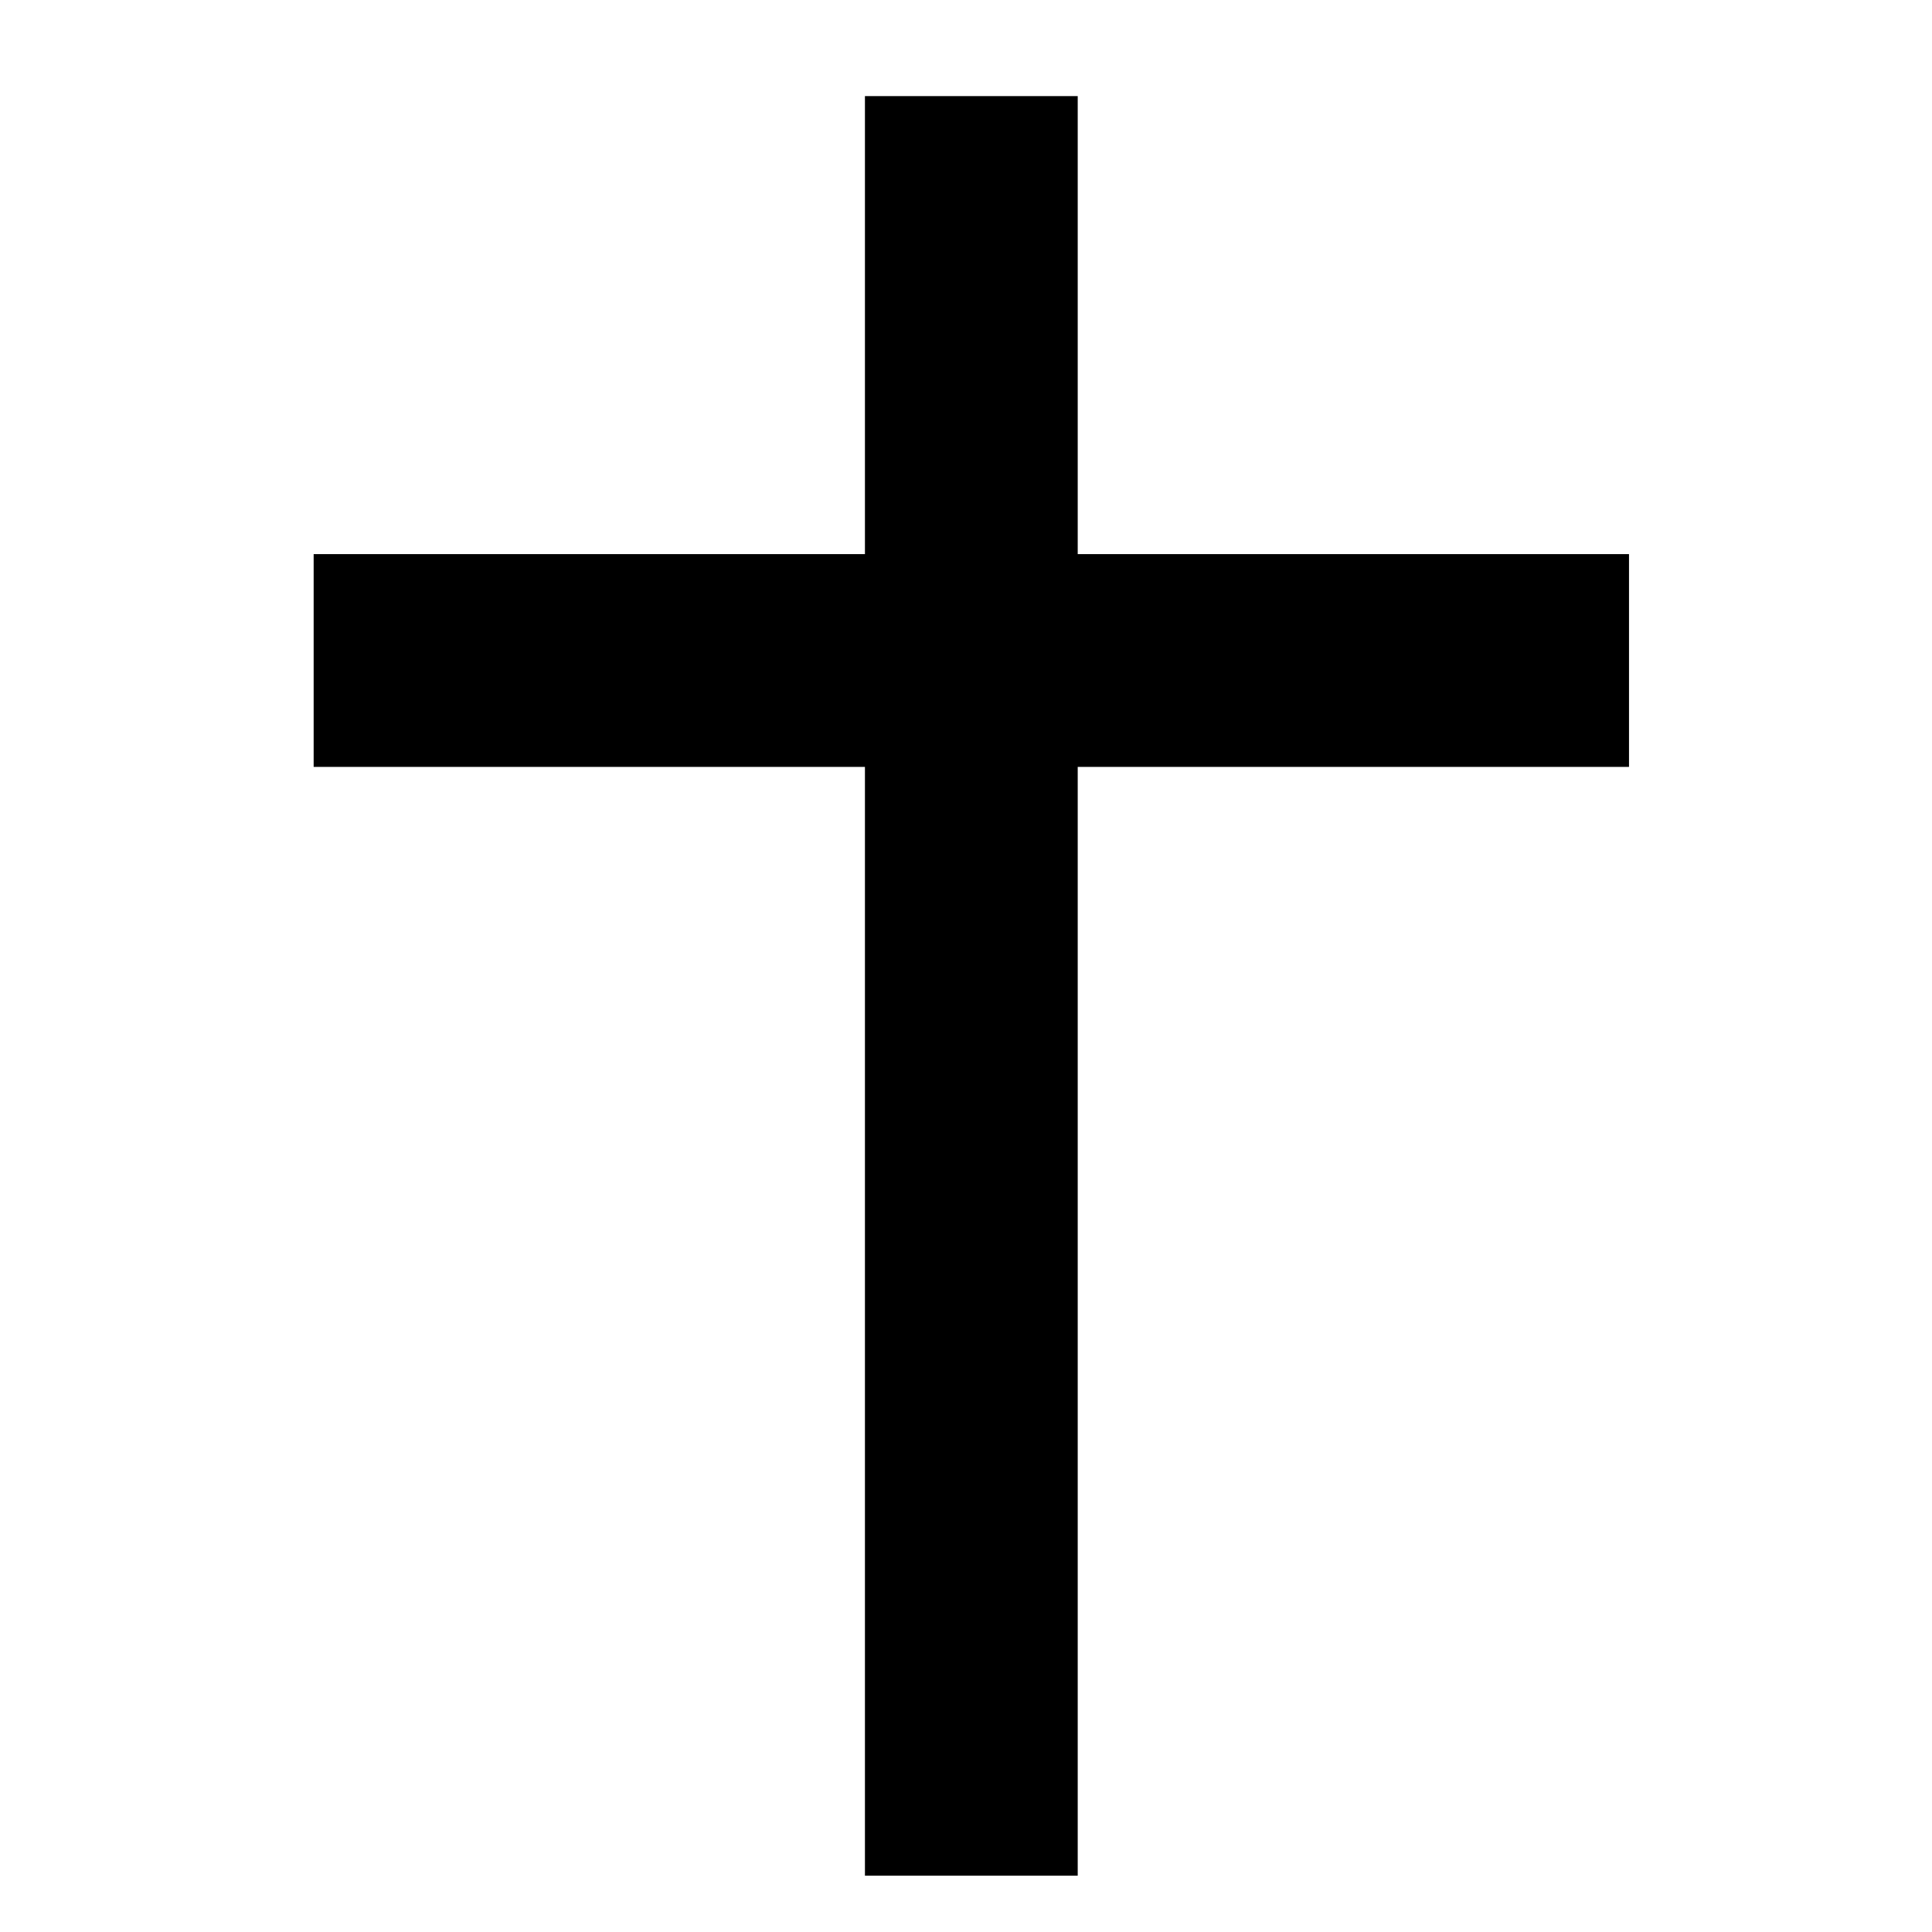
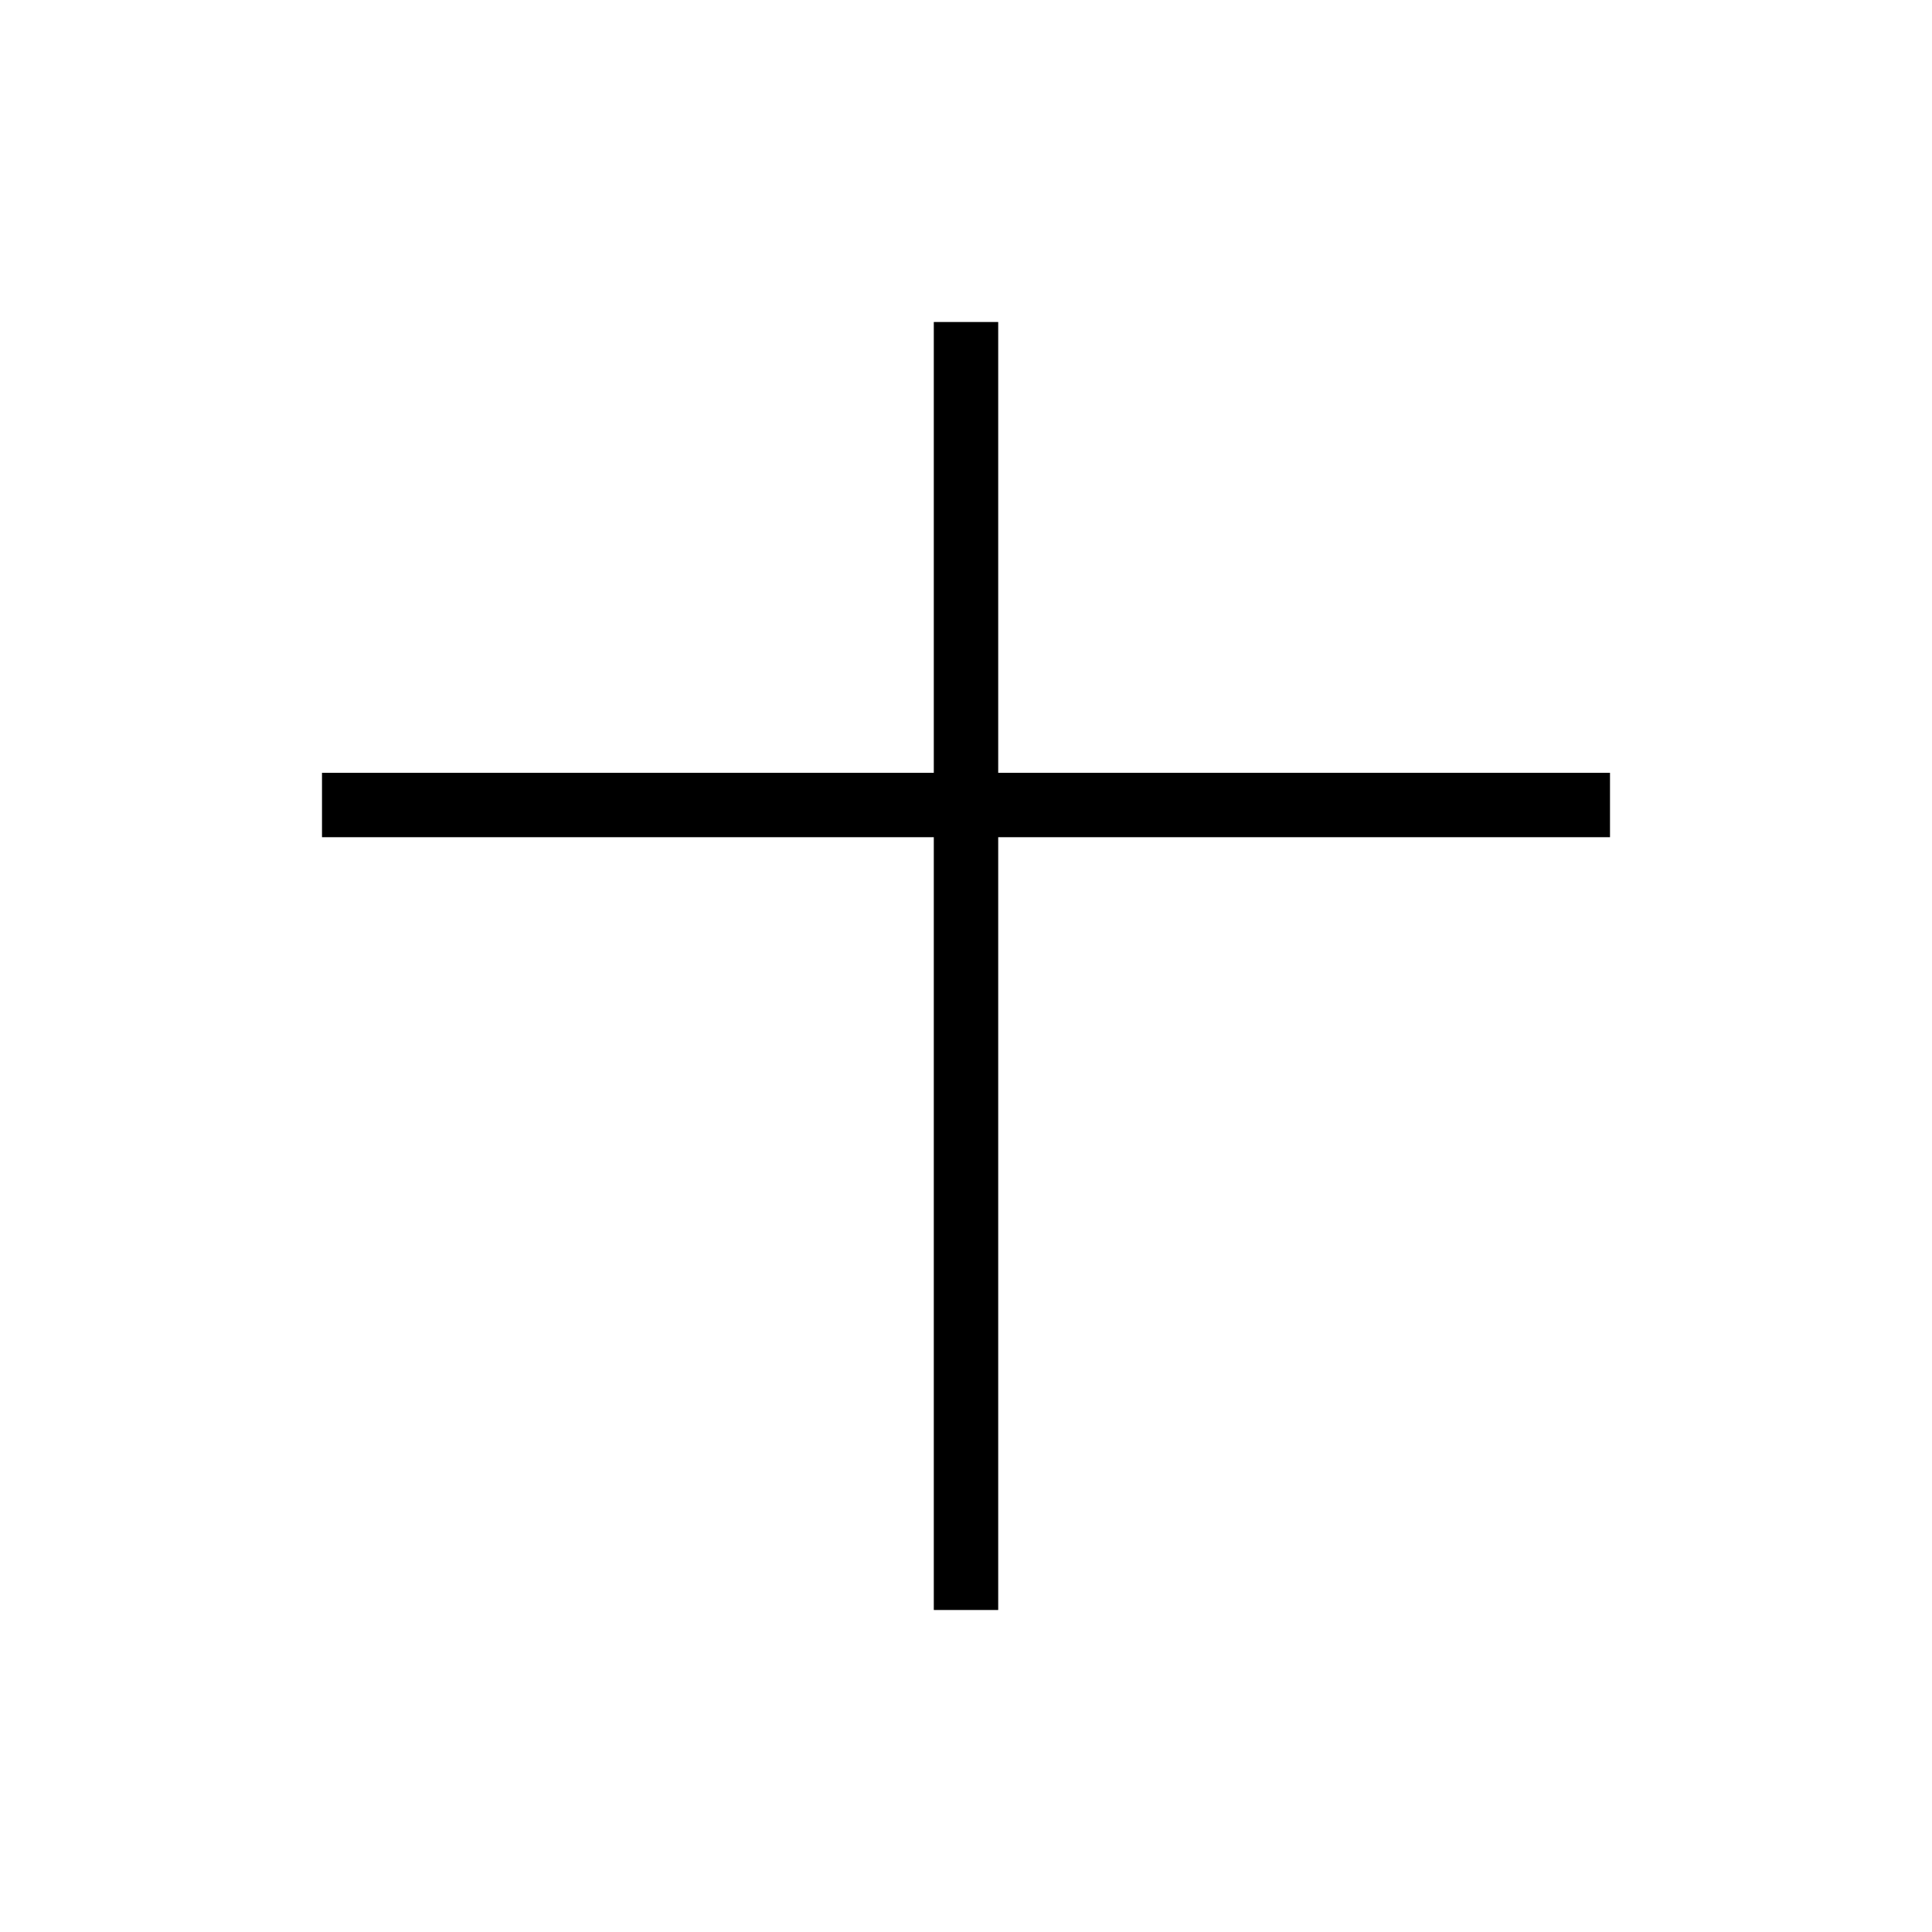
- <svg xmlns="http://www.w3.org/2000/svg" version="1.1" id="svg644" x="0px" y="0px" width="579.997px" height="579.997px" viewBox="0 0 579.997 579.997" enable-background="new 0 0 579.997 579.997" xml:space="preserve">
-   <defs id="defs2990" />
-   <rect style="fill:#000000;fill-opacity:1;stroke:none" id="rect2983-7" width="534.245" height="63.877" x="28.85" y="-323.536" transform="matrix(0,1,-1,0,0,0)" />
-   <rect style="fill:#000000;fill-opacity:1;stroke:none" id="rect2983-7-0" width="394.876" height="63.877" x="-489.036" y="-230.227" transform="scale(-1,-1)" />
+ <svg xmlns="http://www.w3.org/2000/svg" width="96" height="96" viewBox="-3 -3 6 6" data-dm-reference-stroke="0.2">
+   <path d="M 0 -2 L 0 2" fill="none" stroke="#000000" stroke-width="0.2" />
+   <path d="M -2 -0.5 L 2 -0.5" fill="none" stroke="#000000" stroke-width="0.2" />
</svg>
